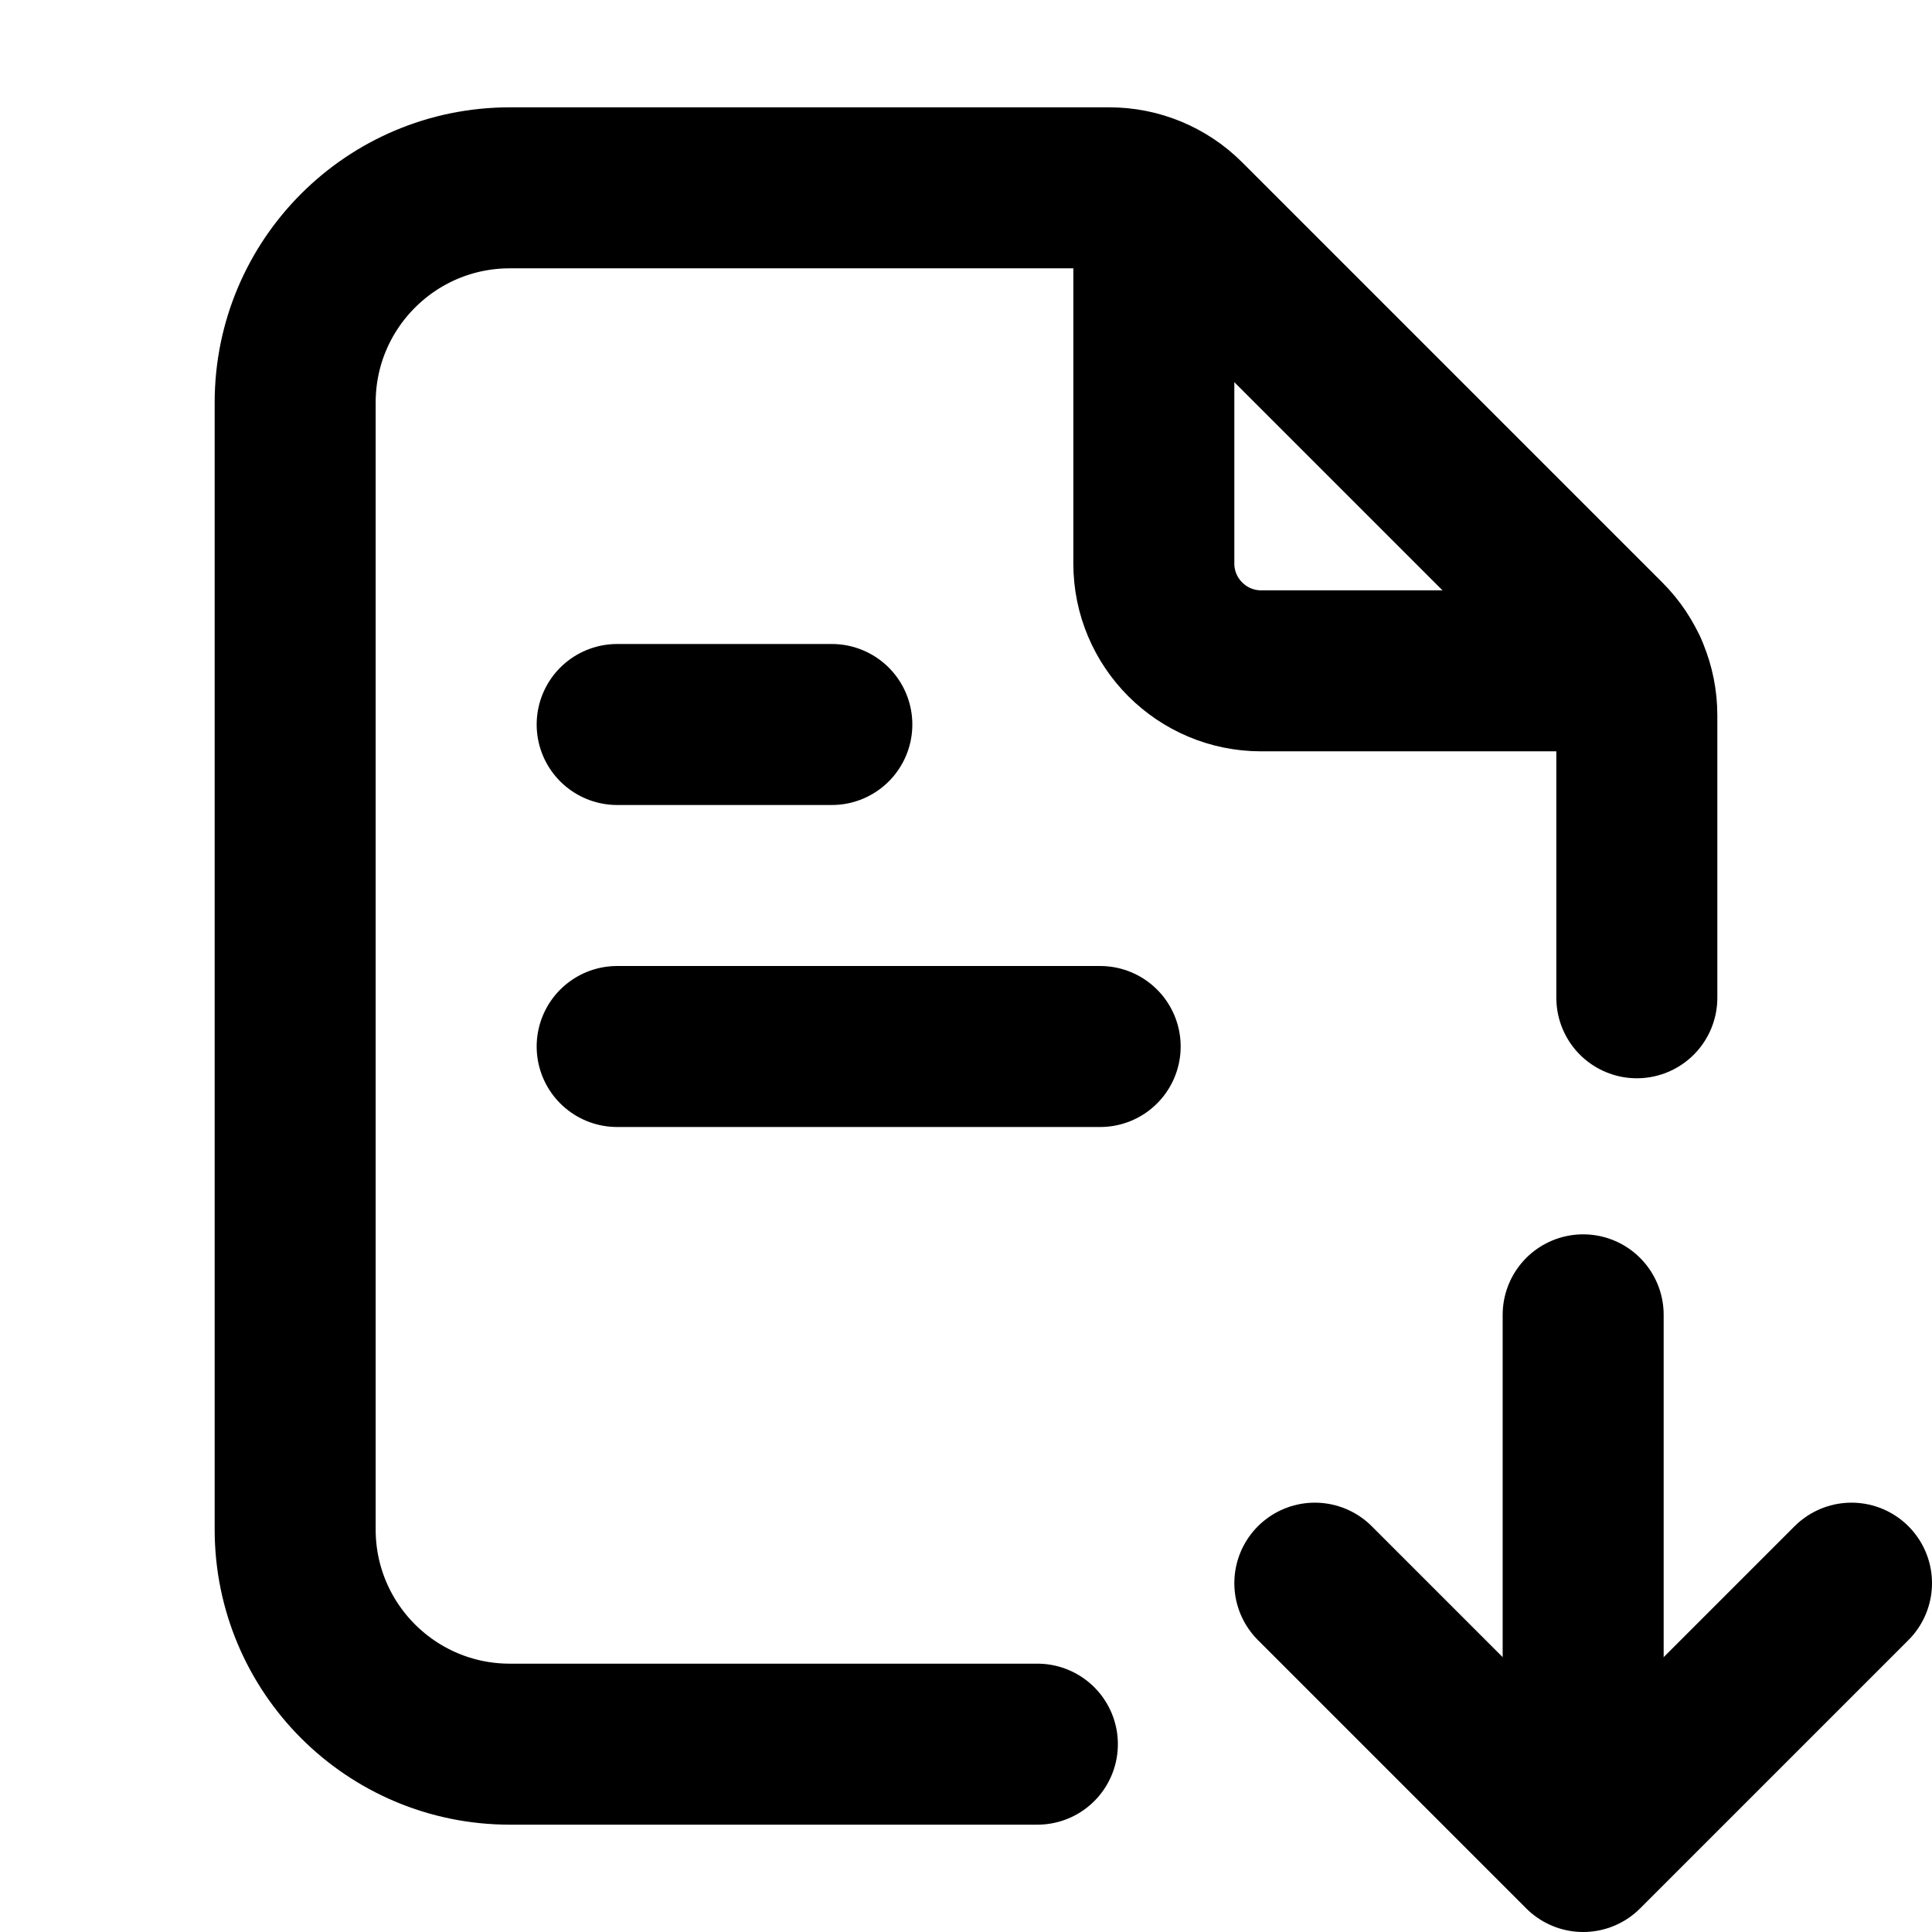
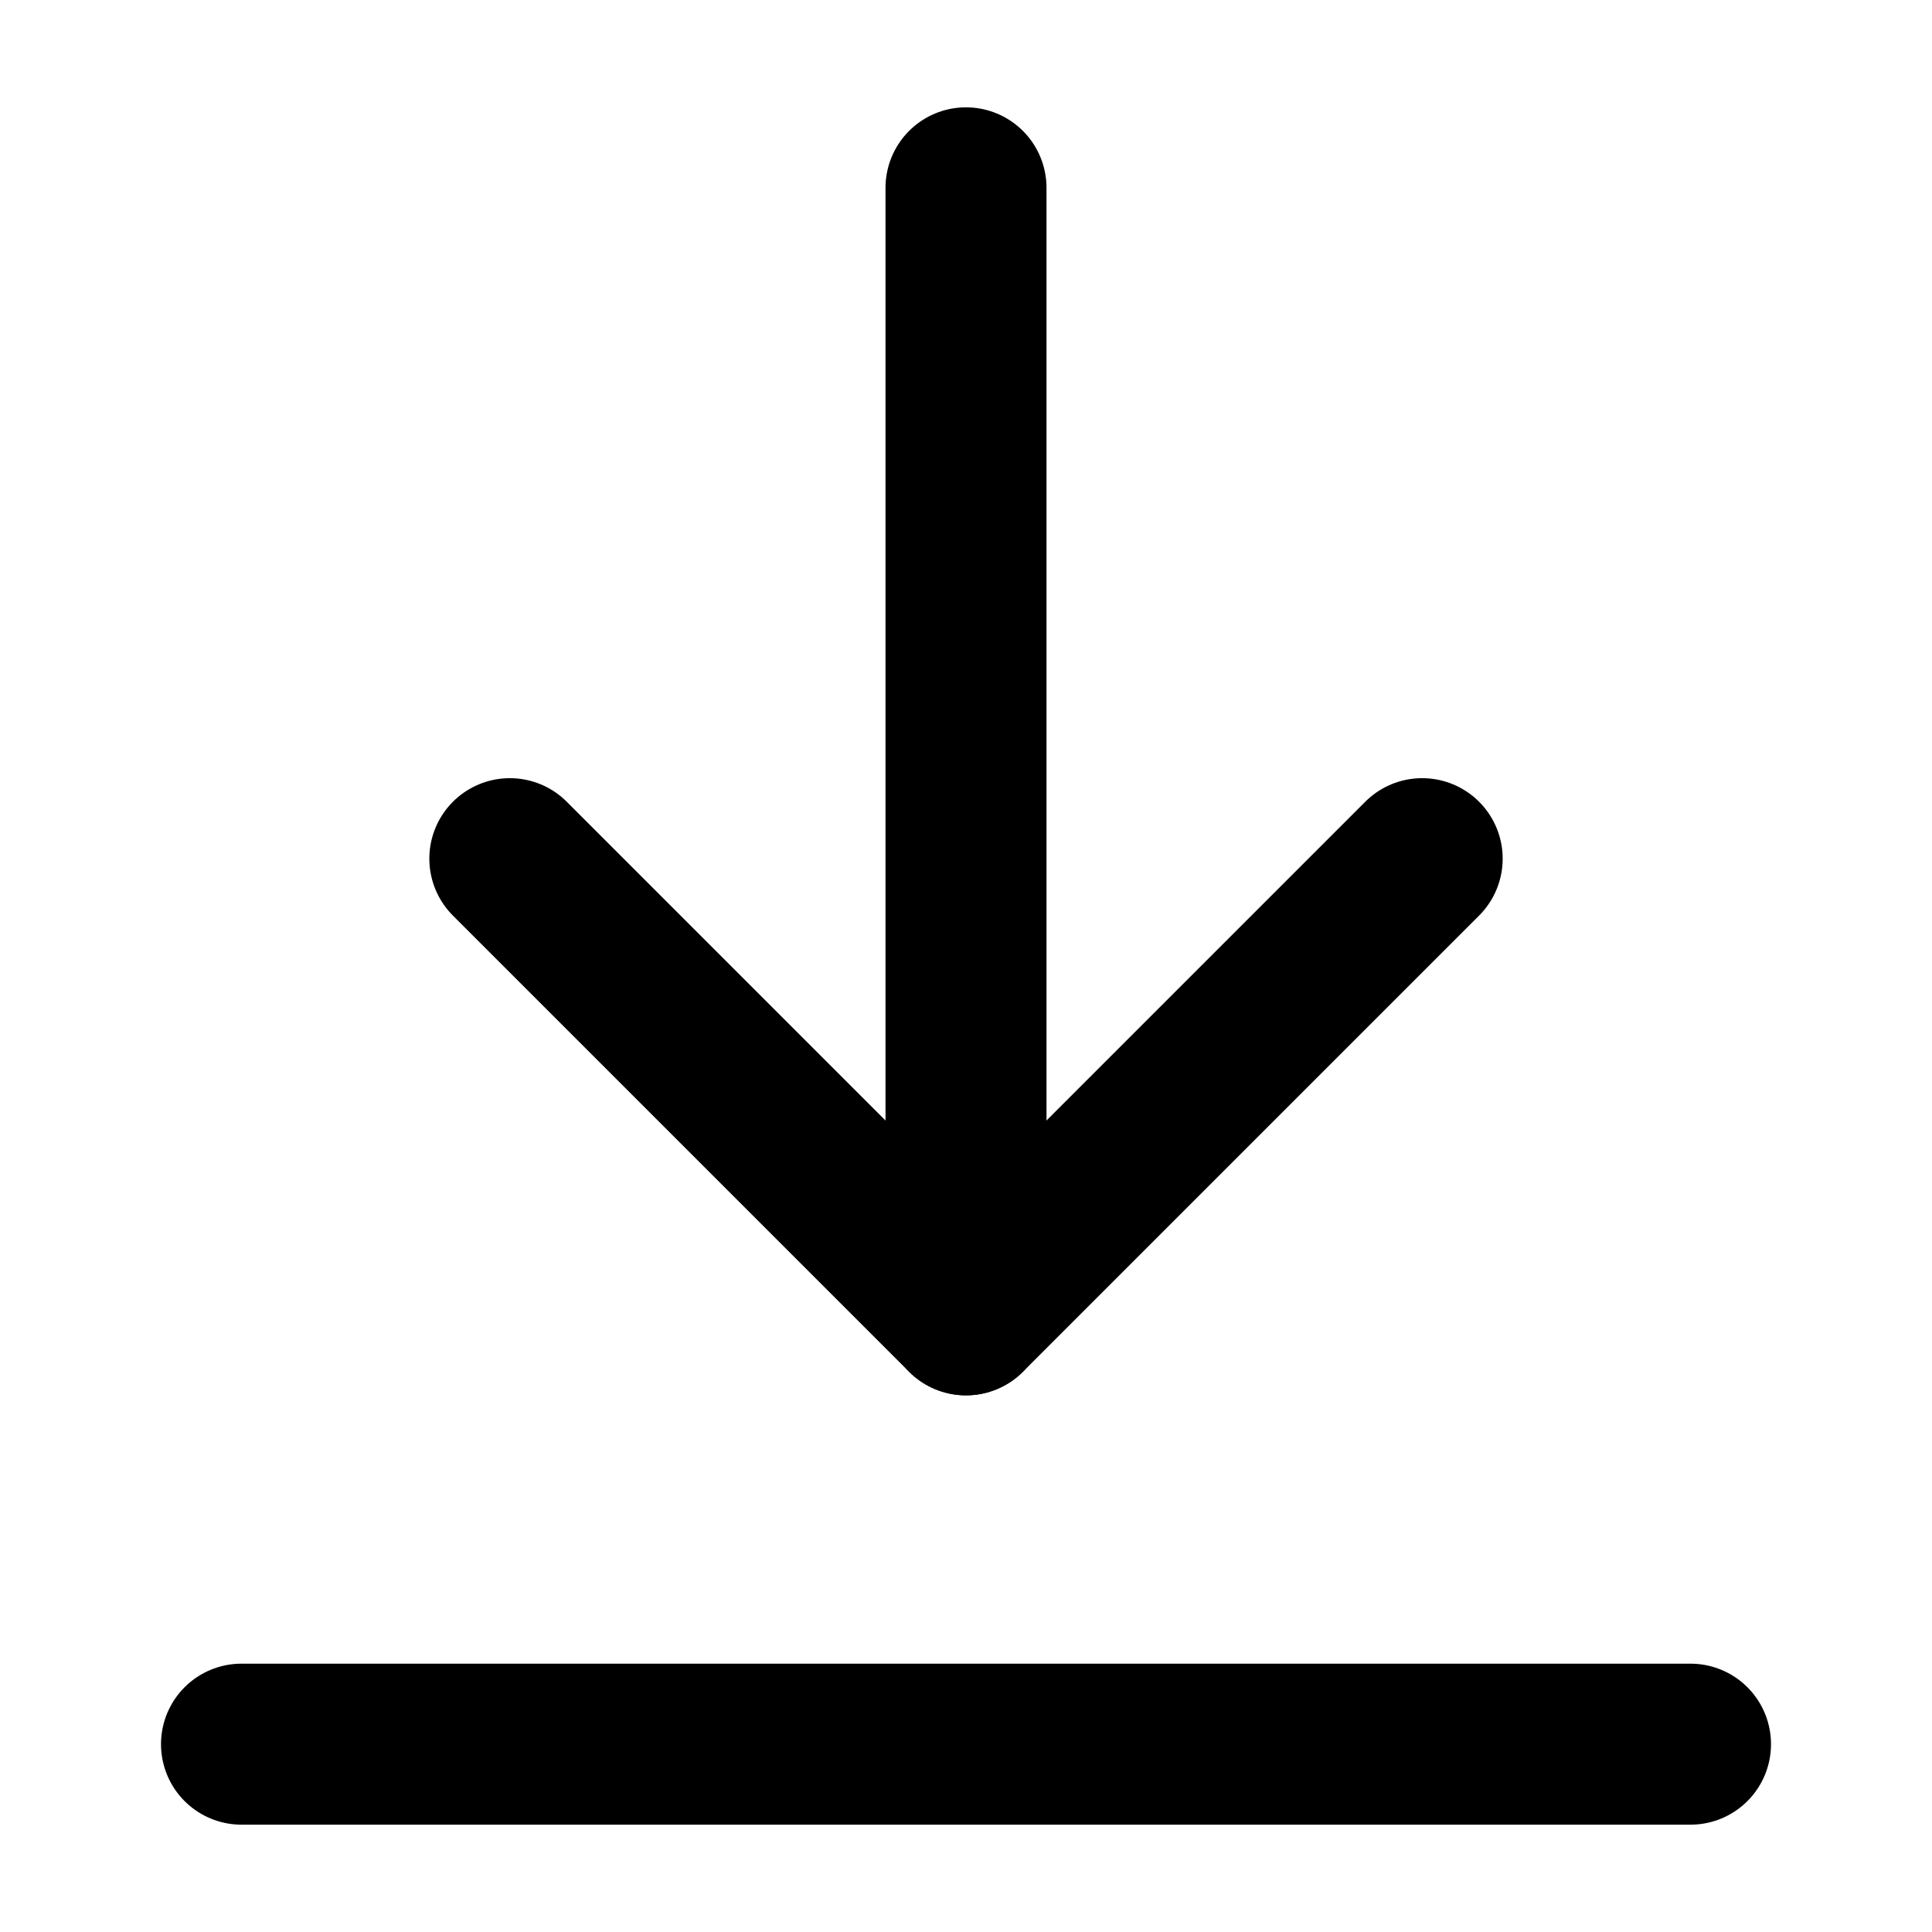
- <svg xmlns="http://www.w3.org/2000/svg" x="0px" y="0px" width="18px" height="18px" viewBox="0 0 18 18">
-   <path d="M5.75 6.75H7.75" stroke="black" stroke-width="1.5" stroke-linecap="round" stroke-linejoin="round" fill="none" />
-   <path d="M5.75 9.75H10.25" stroke="black" stroke-width="1.5" stroke-linecap="round" stroke-linejoin="round" fill="none" />
-   <path d="M15.16 6.25H11.75C11.198 6.25 10.75 5.802 10.75 5.25V1.852" stroke="black" stroke-width="1.5" stroke-linecap="round" stroke-linejoin="round" fill="none" />
-   <path d="M17.25 14.75L14.75 17.25L12.25 14.75" stroke="#000" stroke-width="1.5" stroke-linecap="round" stroke-linejoin="round" data-color="color-2" fill="none" />
-   <path d="M15.25 9.296V6.664C15.25 6.399 15.145 6.144 14.957 5.957L11.043 2.043C10.855 1.855 10.601 1.75 10.336 1.75H4.75C3.645 1.75 2.75 2.646 2.75 3.75V14.25C2.75 15.354 3.645 16.25 4.75 16.25H9.665" stroke="black" stroke-width="1.5" stroke-linecap="round" stroke-linejoin="round" fill="none" />
-   <path d="M14.75 17V12.25" stroke="#000" stroke-width="1.5" stroke-linecap="round" stroke-linejoin="round" data-color="color-2" fill="none" />
+ <svg xmlns="http://www.w3.org/2000/svg" width="18px" height="18px" viewBox="0 0 18 18">
+   <path d="M9 1.75V12.25" stroke="black" stroke-width="1.5" stroke-linecap="round" stroke-linejoin="round" fill="none" />
+   <path d="M4.75 8L9 12.25L13.25 8" stroke="black" stroke-width="1.5" stroke-linecap="round" stroke-linejoin="round" fill="none" />
+   <path d="M2.25 16.25H15.75" stroke="black" stroke-width="1.5" stroke-linecap="round" stroke-linejoin="round" fill="none" />
</svg>
